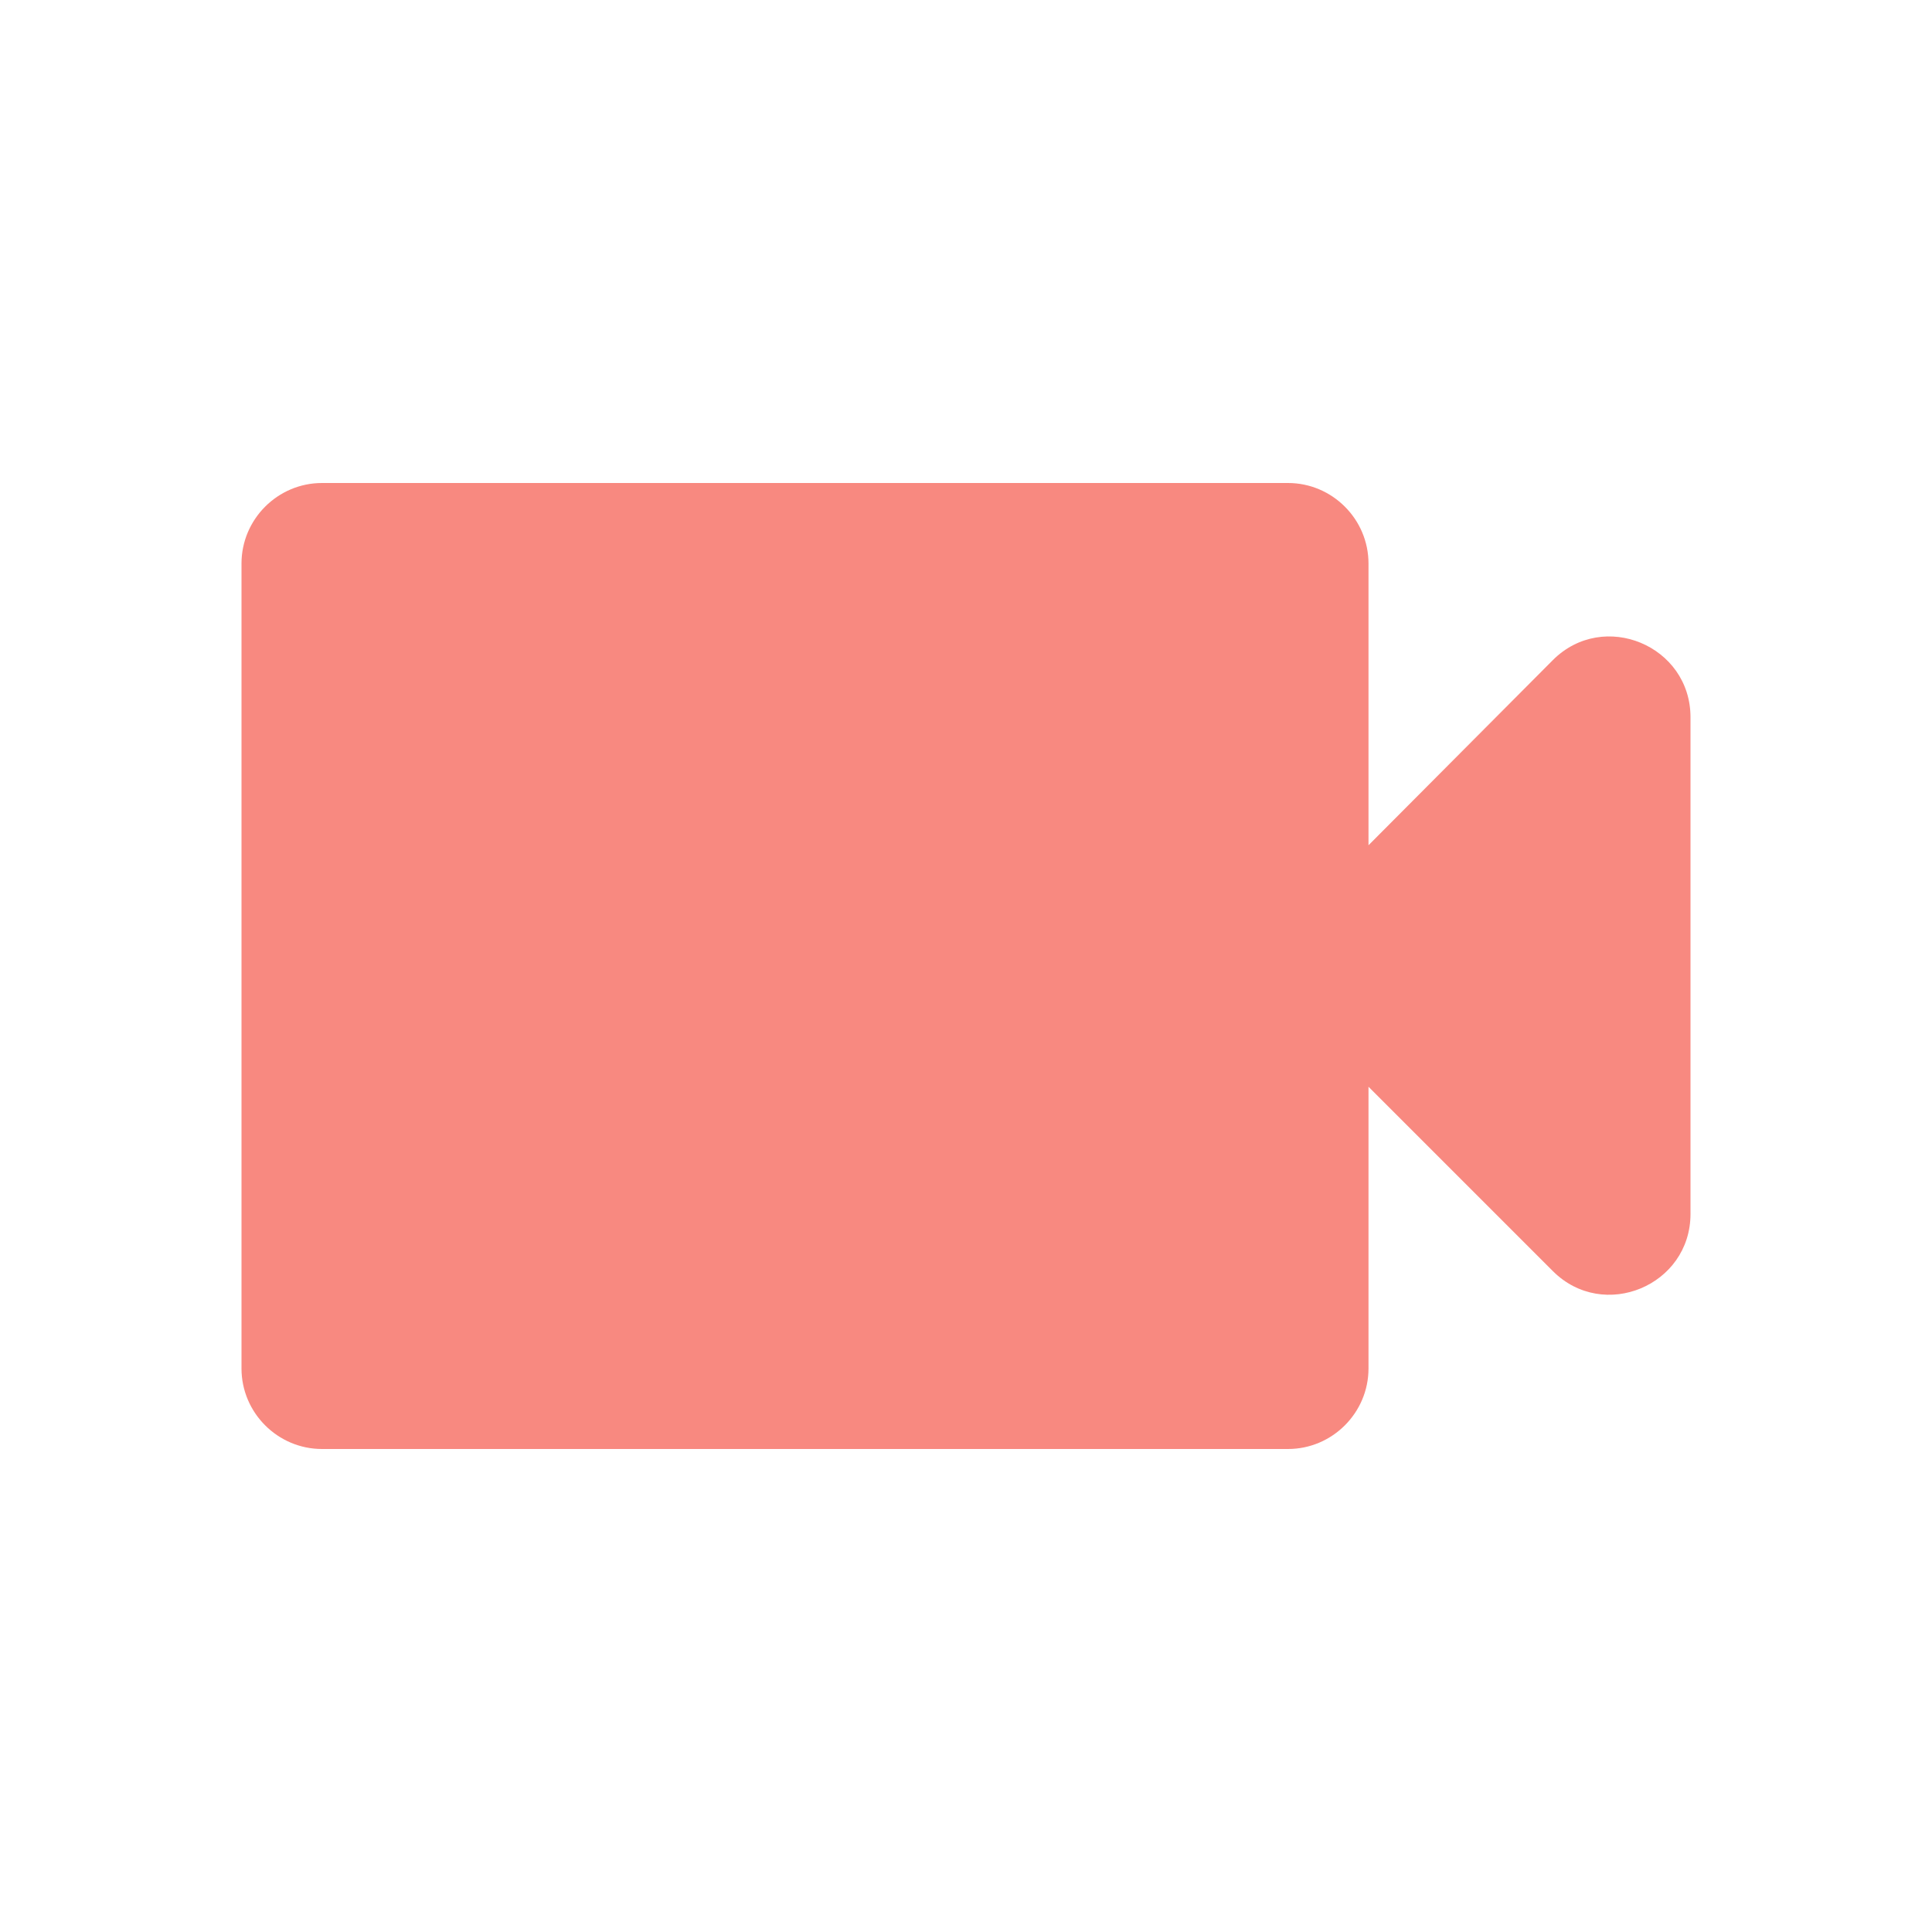
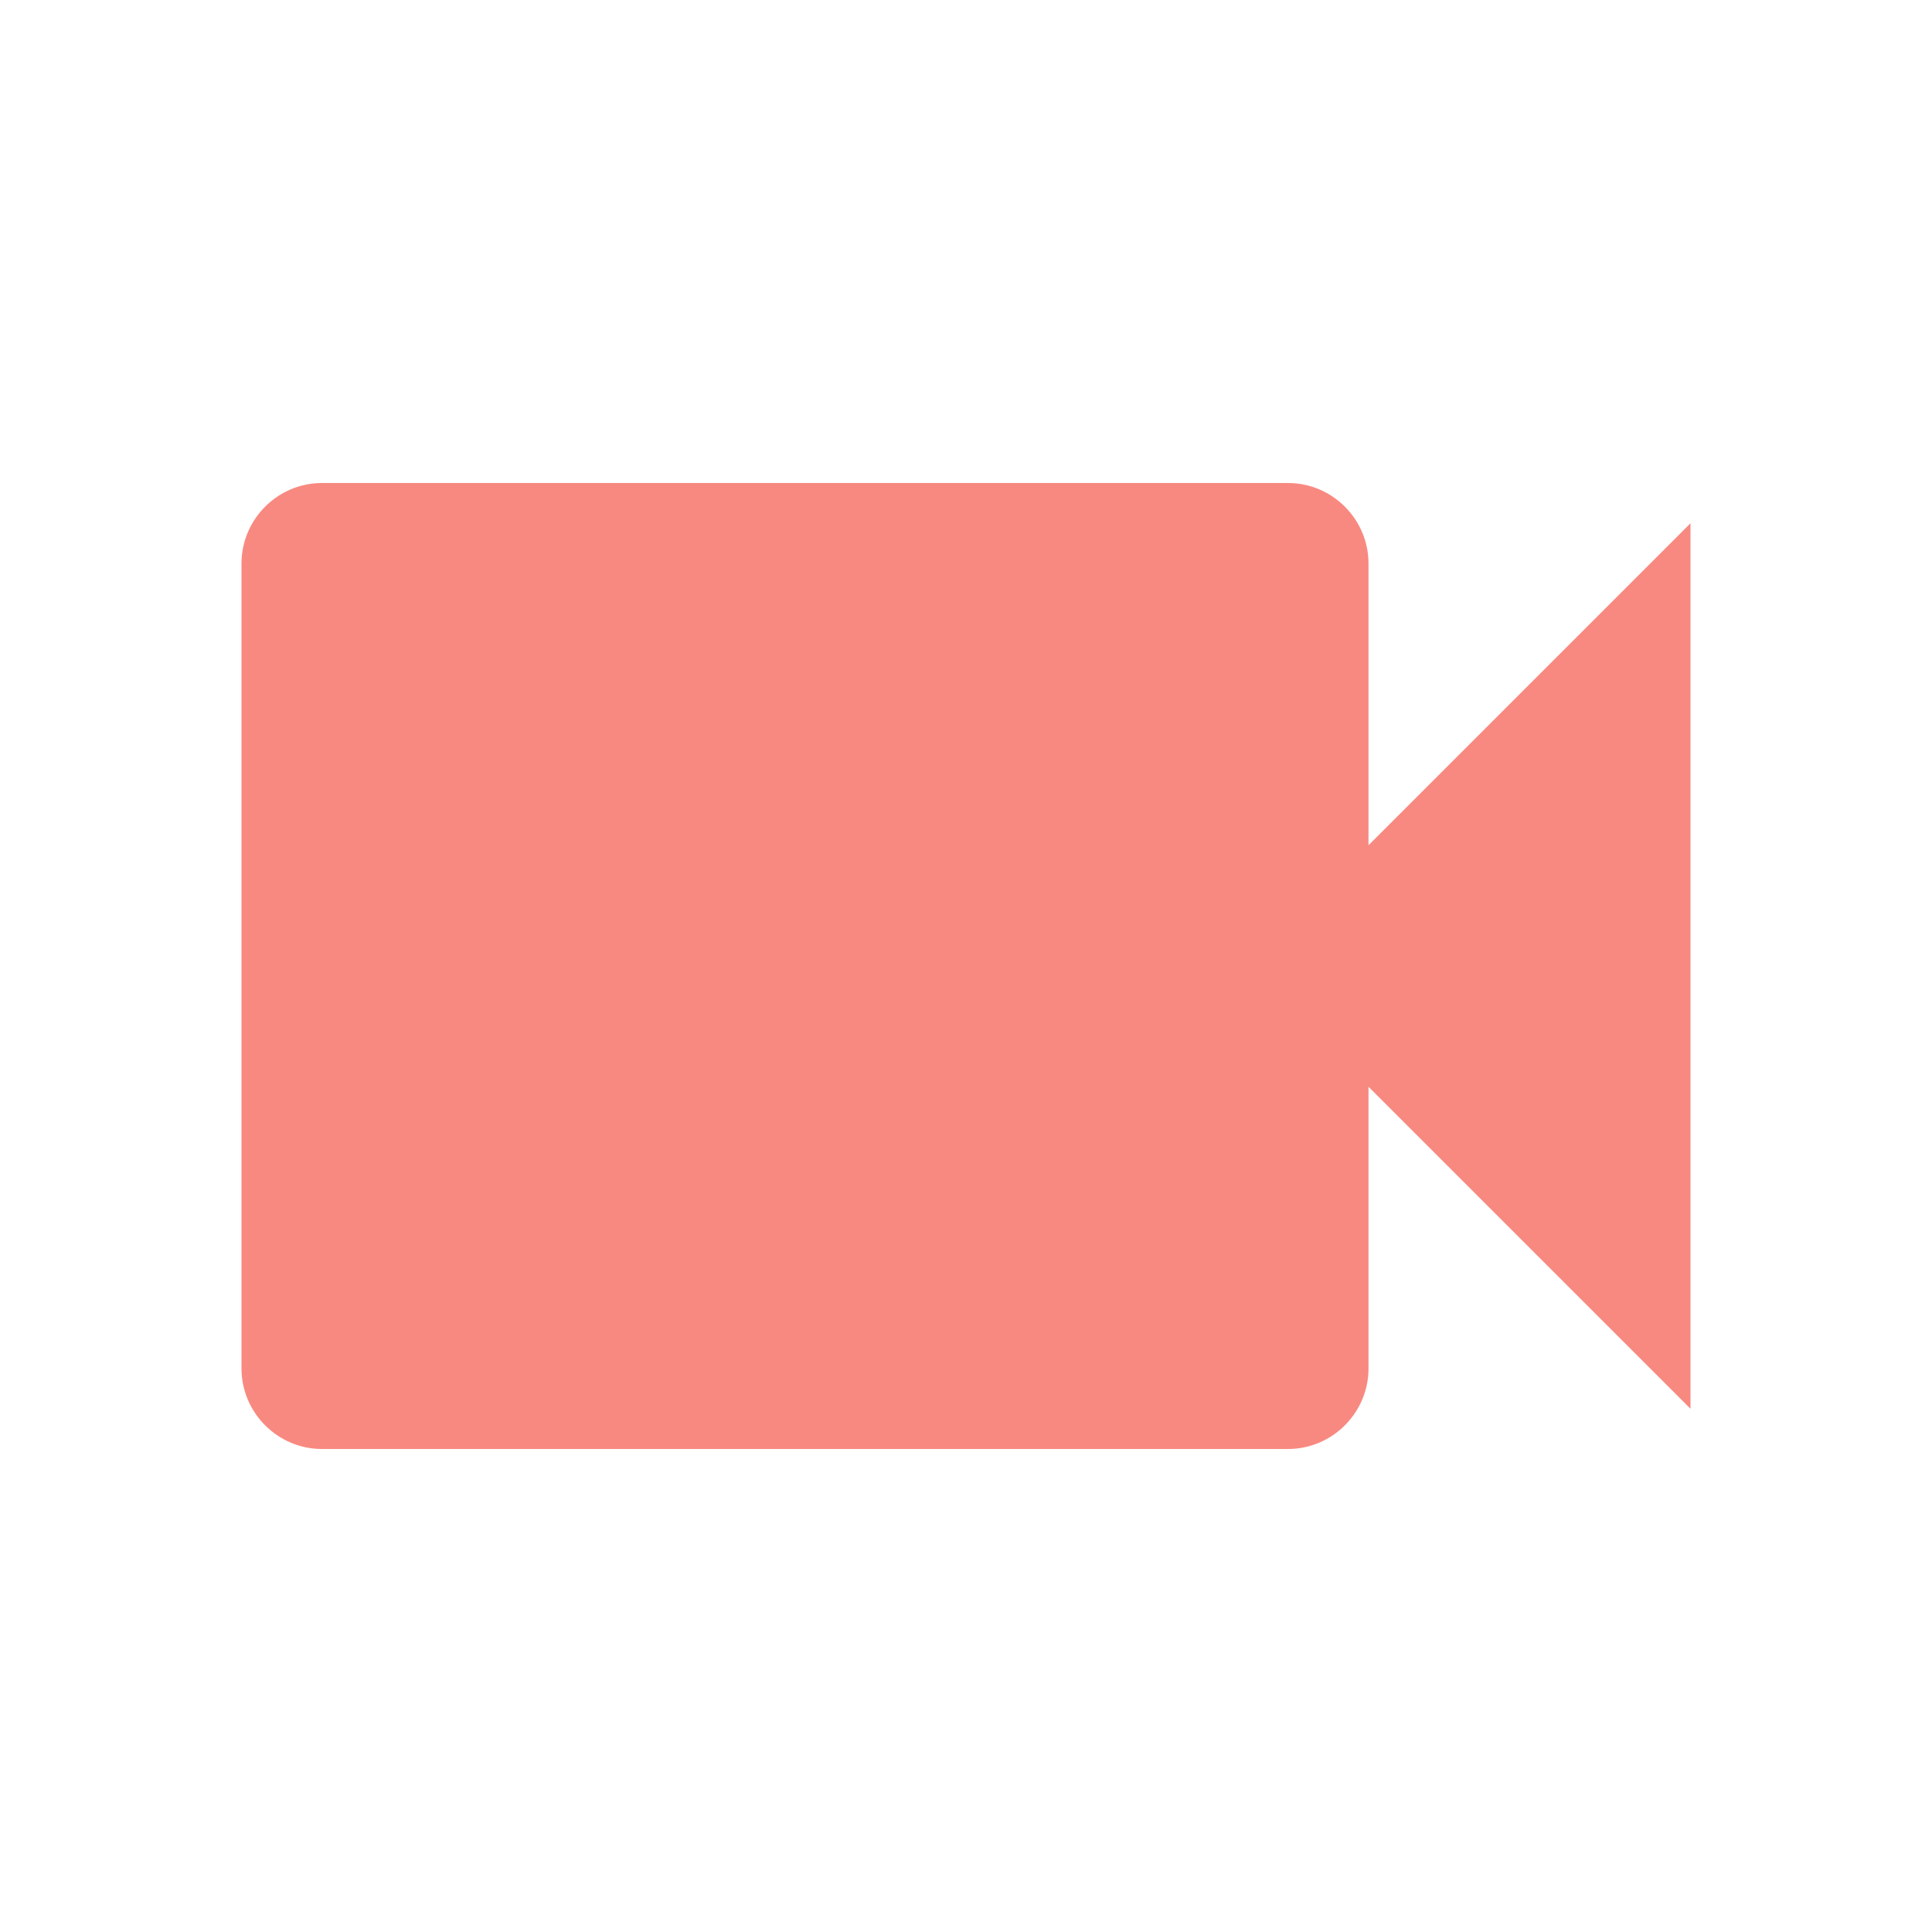
- <svg xmlns="http://www.w3.org/2000/svg" fill="#FF9800" fill-opacity="0.627" height="48" viewBox="0 0 24 24" width="48" id="svg2" version="1.1">
+ <svg xmlns="http://www.w3.org/2000/svg" fill="#F44336" fill-opacity="0.627" height="48" viewBox="0 0 24 24" width="48" id="svg2" version="1.1">
  <defs id="defs10" />
-   <g style="fill:#f44336;fill-opacity:0.627" id="g3498">
-     <path d="M 17,10.5 V 7 C 17,6.45 16.55,6 16,6 H 4 C 3.45,6 3,6.45 3,7 v 10 c 0,0.55 0.45,1 1,1 h 12 c 0.55,0 1,-0.45 1,-1 v -3.5 l 2.29,2.29 C 19.92,16.42 21,15.97 21,15.08 V 8.91 C 21,8.02 19.92,7.57 19.29,8.2 Z" id="path3489" style="fill:#f44336;fill-opacity:0.627" />
-   </g>
+   <path d="M0 0h24v24H0z" fill="none" id="path4" />
+   <path d="M17 10.5V7c0-.55-.45-1-1-1H4c-.55 0-1 .45-1 1v10c0 .55.45 1 1 1h12c.55 0 1-.45 1-1v-3.5l4 4v-11l-4 4z" id="path6" />
</svg>
